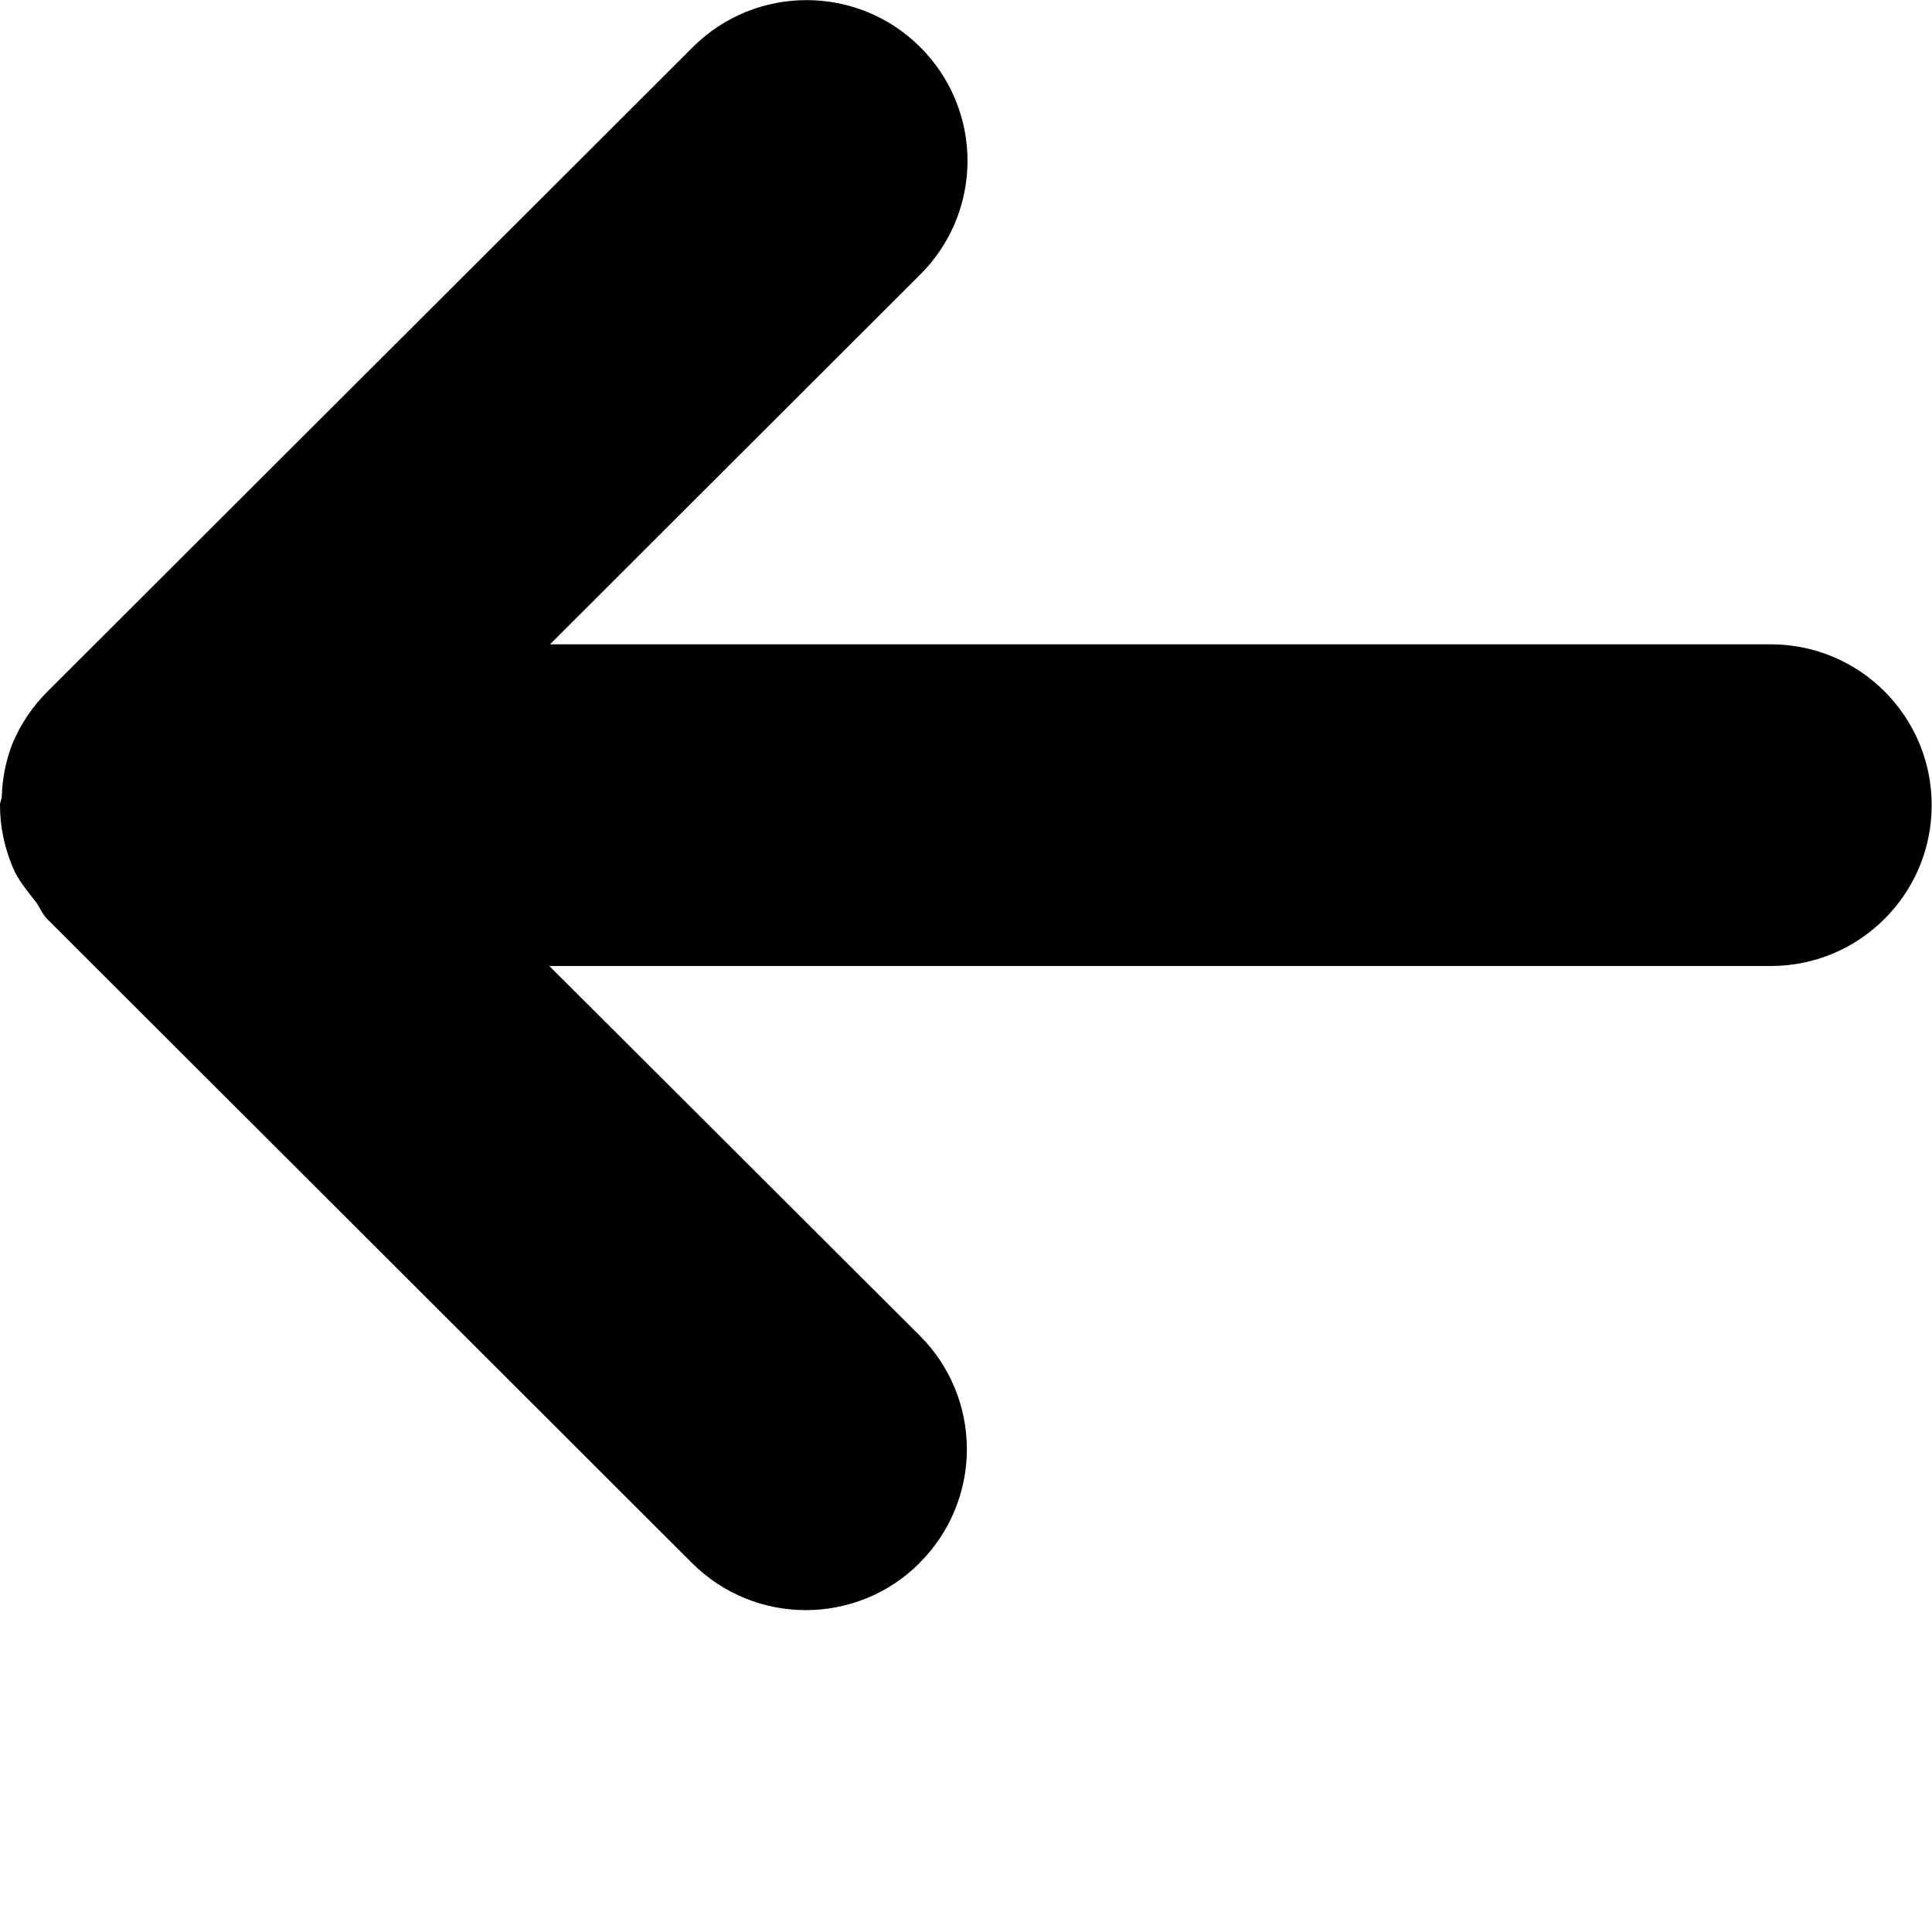
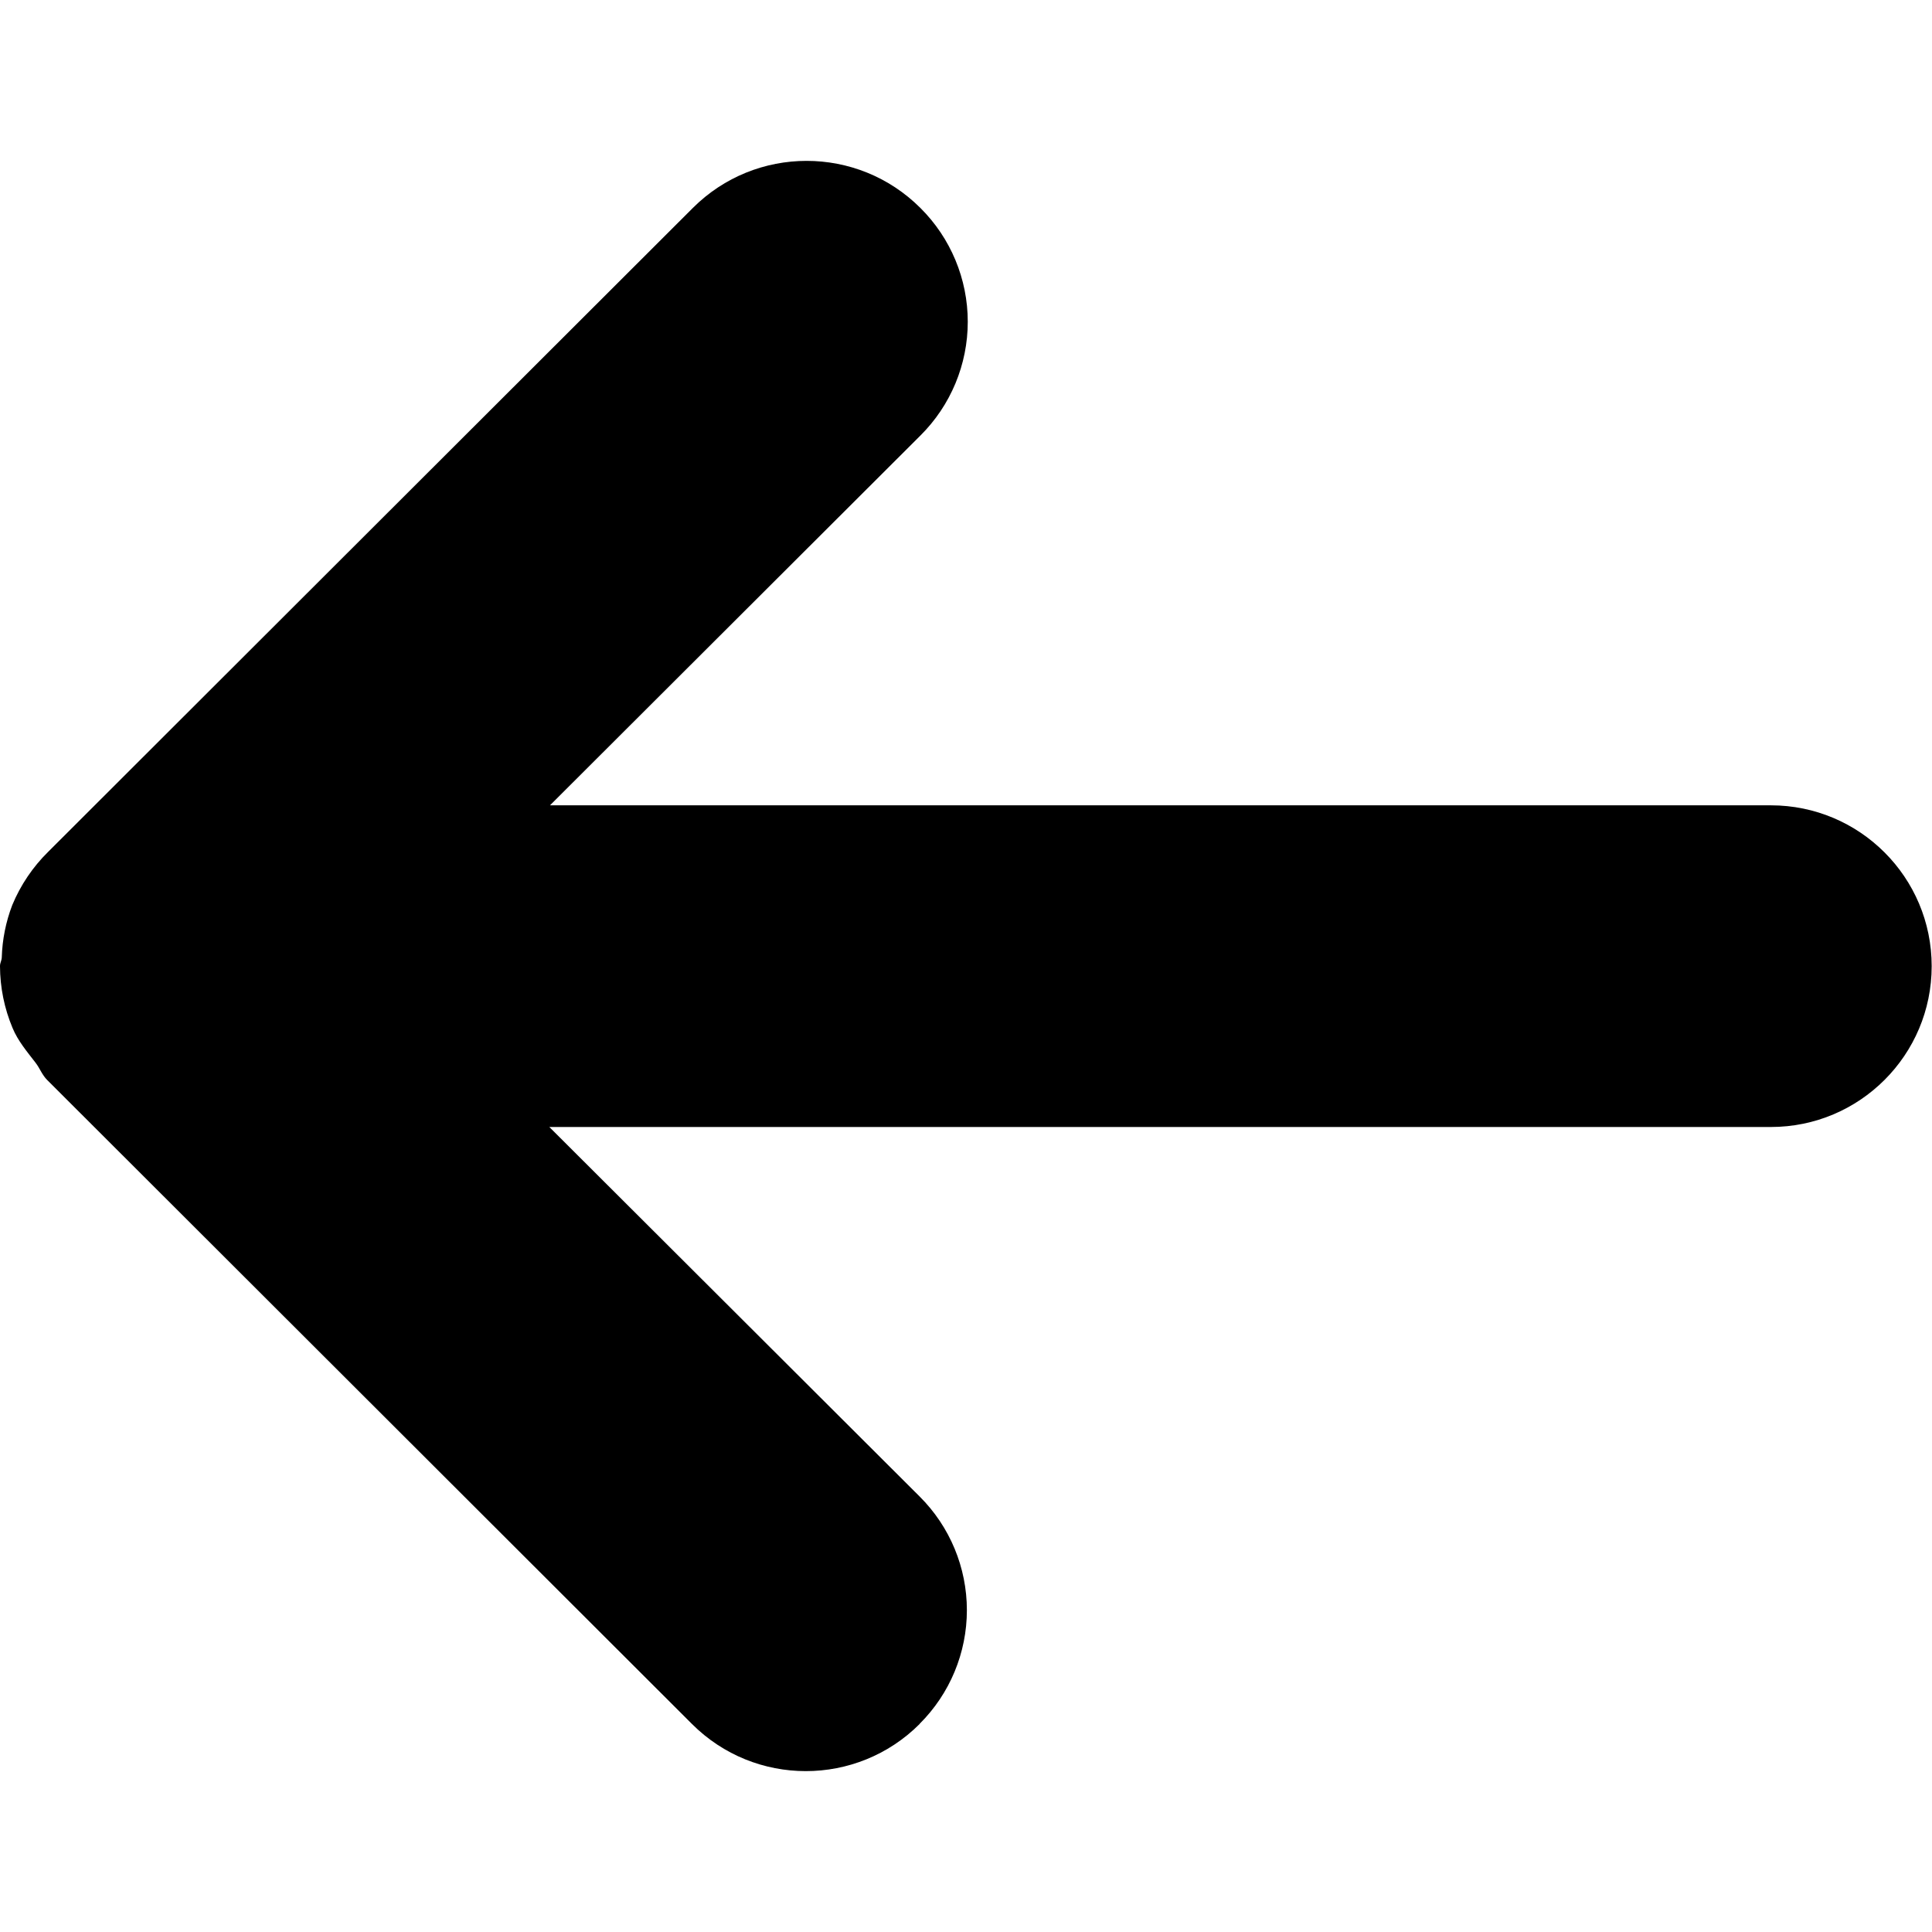
<svg xmlns="http://www.w3.org/2000/svg" width="12" height="12" viewBox="0 0 12 12">
-   <path d="M5.712 9.707a.996.996 0 0 0 0-1.412L3.412 6h7.587a.999.999 0 1 0 0-1.998H3.416l2.3-2.297a.996.996 0 0 0 0-1.412 1 1 0 0 0-1.413 0L.3 4.29a1.004 1.004 0 0 0-.224.332.99.99 0 0 0-.065.326C.01 4.967 0 4.981 0 5v.002c0 .13.027.26.078.382.033.081.09.147.143.216.027.035.04.076.072.108l4.005 4a1 1 0 0 0 1.414 0" fill-rule="evenodd" />
+   <path fill-rule="evenodd" d="M5.712 10.707a.996.996 0 0 0 0-1.412L3.412 7h7.587a.999.999 0 1 0 0-1.998H3.416l2.301-2.297a.996.996 0 0 0 0-1.413 1 1 0 0 0-1.414 0L.3 5.29a1.004 1.004 0 0 0-.224.332.99.99 0 0 0-.065.325C.01 5.967 0 5.981 0 6v.002a1 1 0 0 0 .078.383c.033.08.09.147.143.216.027.035.04.075.072.107l4.005 4a1 1 0 0 0 1.414 0" />
</svg>
